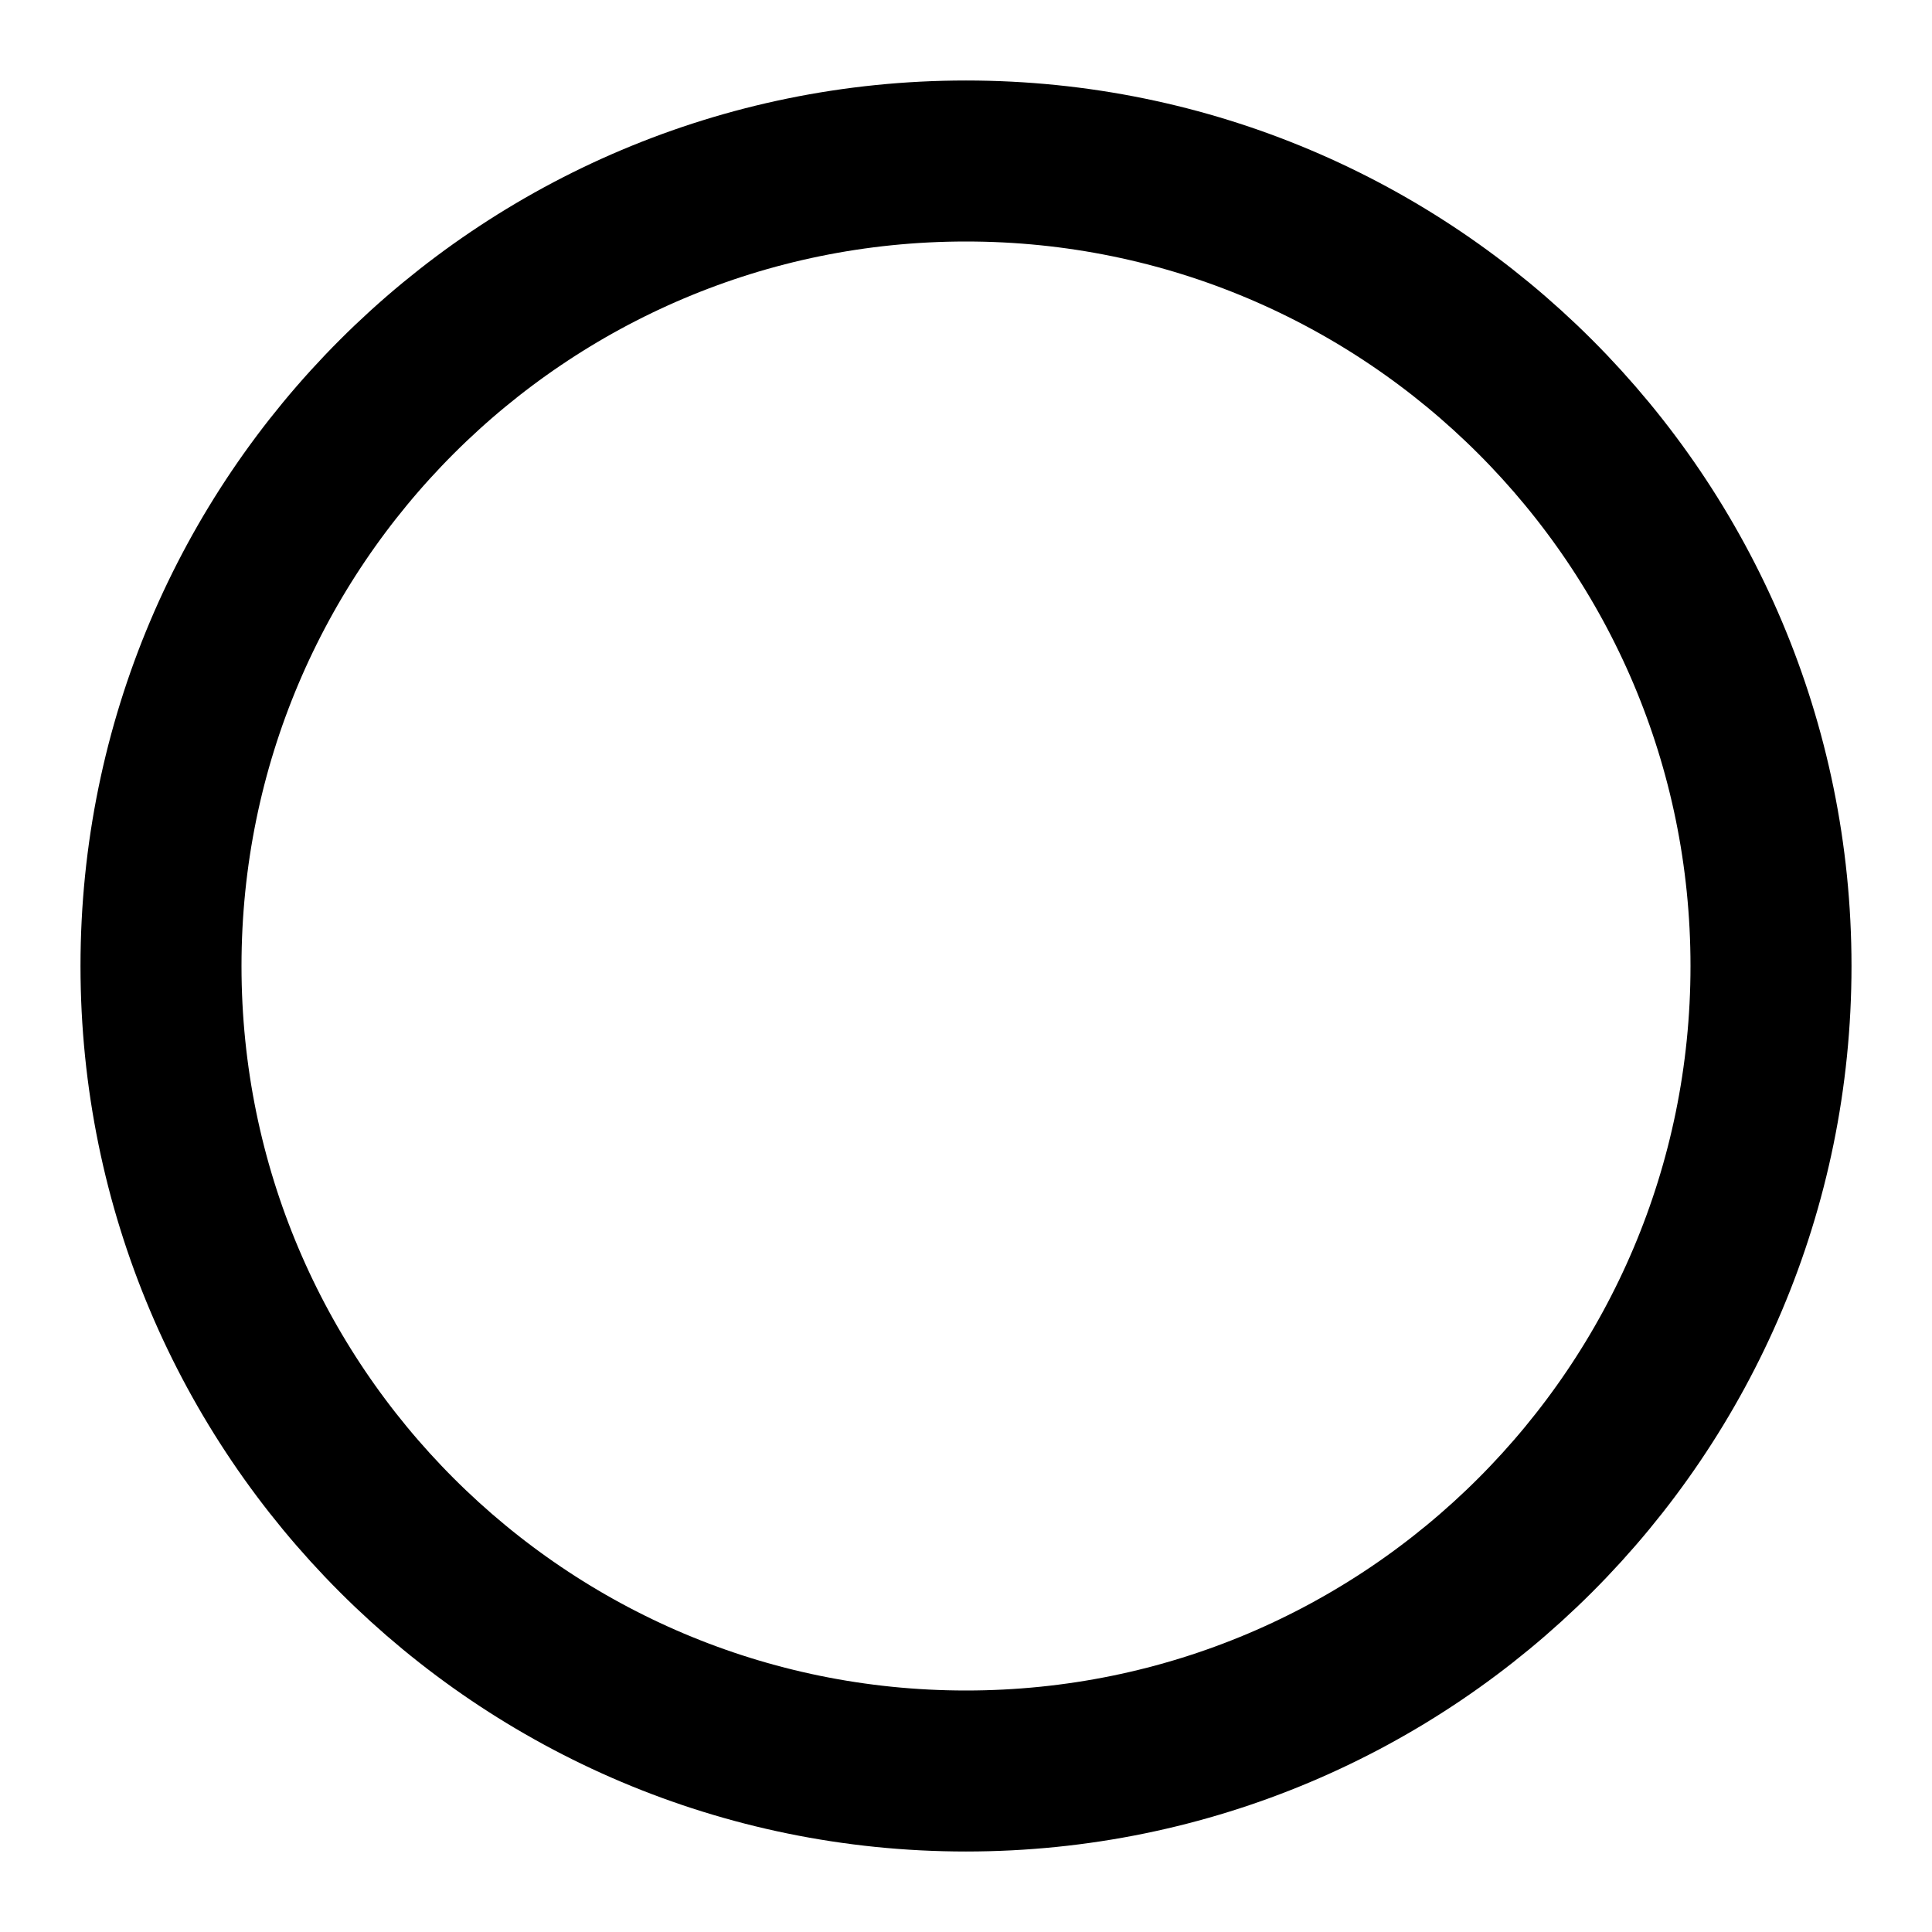
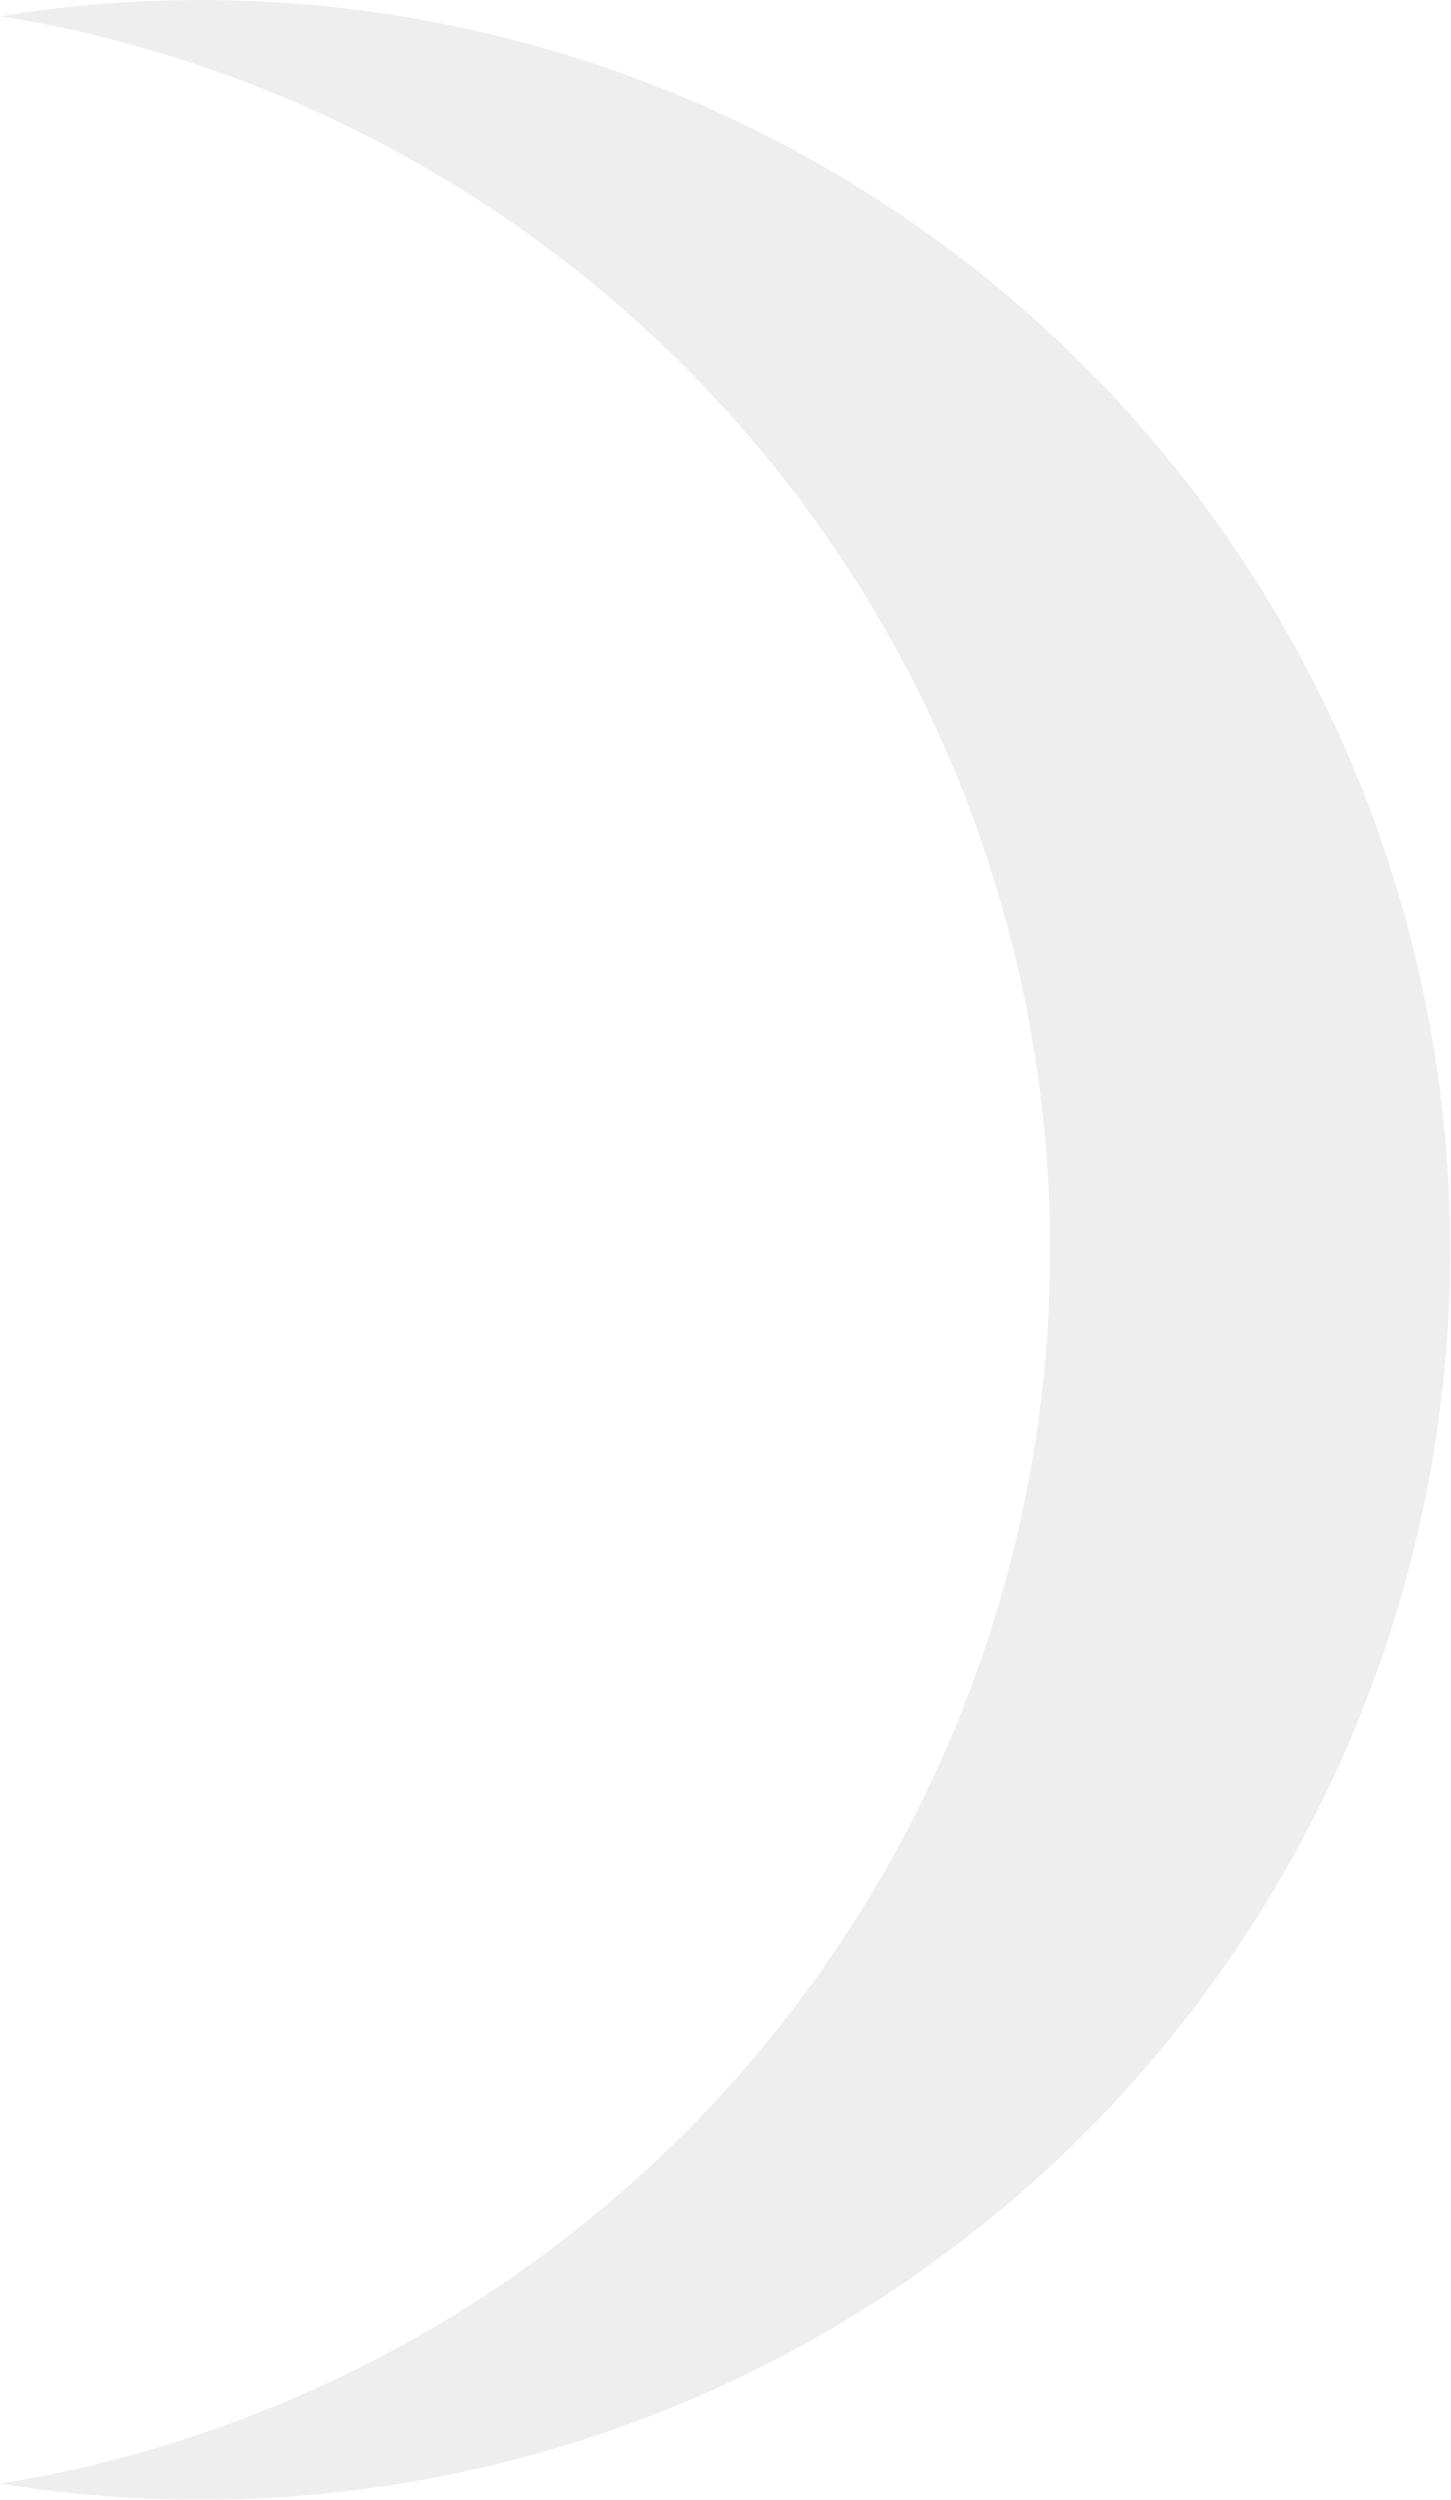
- <svg xmlns="http://www.w3.org/2000/svg" viewBox="0 0 24 24">
-   <circle cx="12" cy="12" r="10" fill="none" stroke="currentColor" stroke-width="2" />
-   <path d="M12 2 A10 10 0 0 1 12 22 A8 8 0 0 0 12 2" fill="currentColor" />
+ <svg xmlns="http://www.w3.org/2000/svg" version="1.2" width="7.675mm" height="13.229mm" viewBox="0 0 767.526 1322.916" preserveAspectRatio="xMidYMid" fill-rule="evenodd" stroke-width="28.222" stroke-linejoin="round" xml:space="preserve" id="svg66">
+   <defs class="ClipPathGroup" id="defs8">
+     <clipPath id="presentation_clip_path-8" clipPathUnits="userSpaceOnUse">
+       <rect x="0" y="0" width="21000" height="29700" id="rect4793" />
+     </clipPath>
+   </defs>
+   <defs class="TextShapeIndex" id="defs12" />
+   <defs class="EmbeddedBulletChars" id="defs44" />
+   <g style="fill-rule:evenodd;stroke-width:28.222;stroke-linejoin:round" id="g4899" transform="matrix(-0.1059096,0,0,0.1059096,1792.837,-841.8759)">
+     <g id="g4840">
+       <g id="id2-11" class="Master_Slide">
+         <g id="bg-id2-5" class="Background" />
+         <g id="bo-id2-97" class="BackgroundObjects" />
+       </g>
+     </g>
+     <g class="SlideGroup" id="g4855">
+       <g id="g4853">
+         <g id="container-id1-76">
+           <g id="id1-7" class="Slide" clip-path="url(#presentation_clip_path-8)">
+             <g class="Page" id="g4849">
+               <g class="com.sun.star.drawing.ClosedBezierShape" id="g4847">
+                 <g id="id3-36">
+                   <rect class="BoundingBox" stroke="none" fill="none" x="9681" y="7949" width="7247" height="12491" id="rect4842" />
+                   <path fill="#eeeeee" stroke="none" d="m 11894,15810 c -141,-525 -213,-1068 -213,-1616 0,-548 72,-1091 213,-1616 140,-525 350,-1032 624,-1507 274,-474 608,-909 992,-1293 384,-384 819,-718 1294,-992 474,-274 981,-484 1506,-624 203,-55 409,-99 617,-132 -330,-54 -664,-81 -1000,-81 -548,0 -1091,72 -1616,213 -525,140 -1032,350 -1506,624 -475,274 -910,608 -1294,992 -384,384 -718,819 -992,1293 -274,475 -484,982 -624,1507 -141,525 -213,1068 -213,1616 0,548 72,1091 213,1616 140,525 350,1032 624,1507 274,474 608,909 992,1293 384,384 819,718 1293,992 475,274 982,484 1507,624 525,141 1068,213 1616,213 336,0 670,-27 1000,-81 -208,-33 -414,-77 -617,-132 -525,-140 -1032,-350 -1507,-624 -474,-274 -909,-608 -1293,-992 -384,-384 -718,-819 -992,-1293 -274,-475 -484,-982 -624,-1507 z" id="path4844" />
+                 </g>
+               </g>
+             </g>
+           </g>
+         </g>
+       </g>
+     </g>
+   </g>
</svg>
